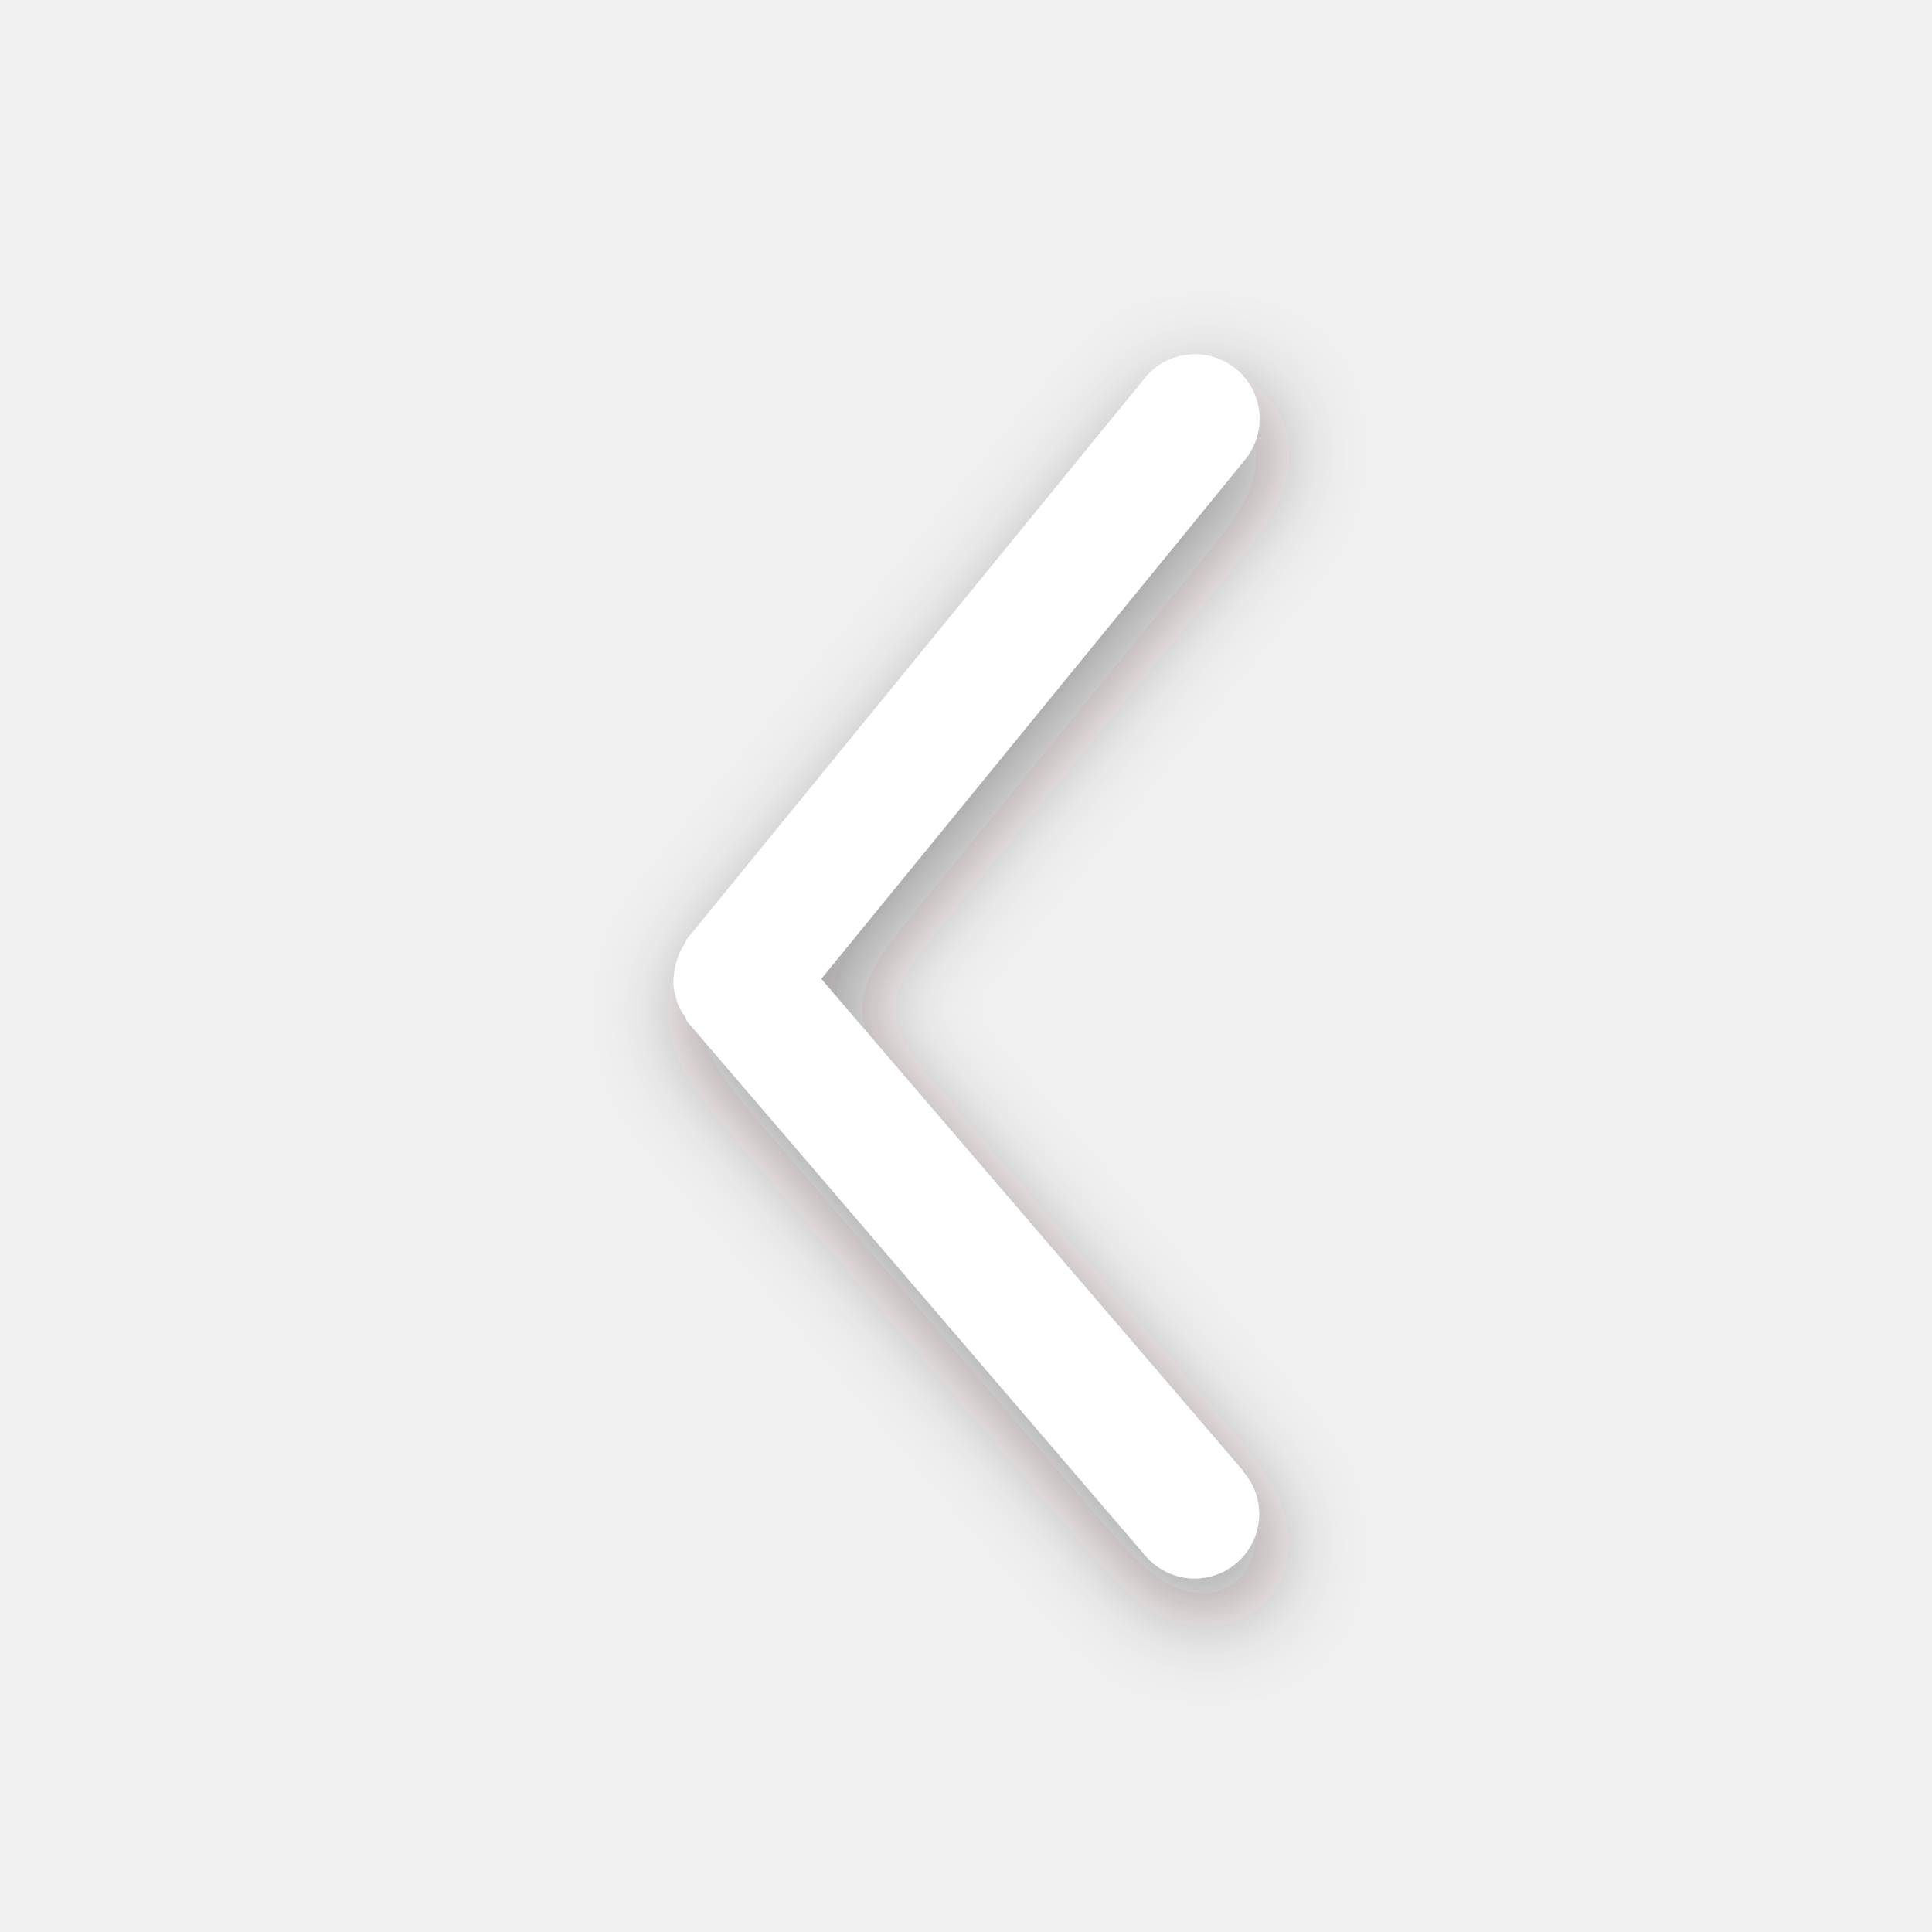
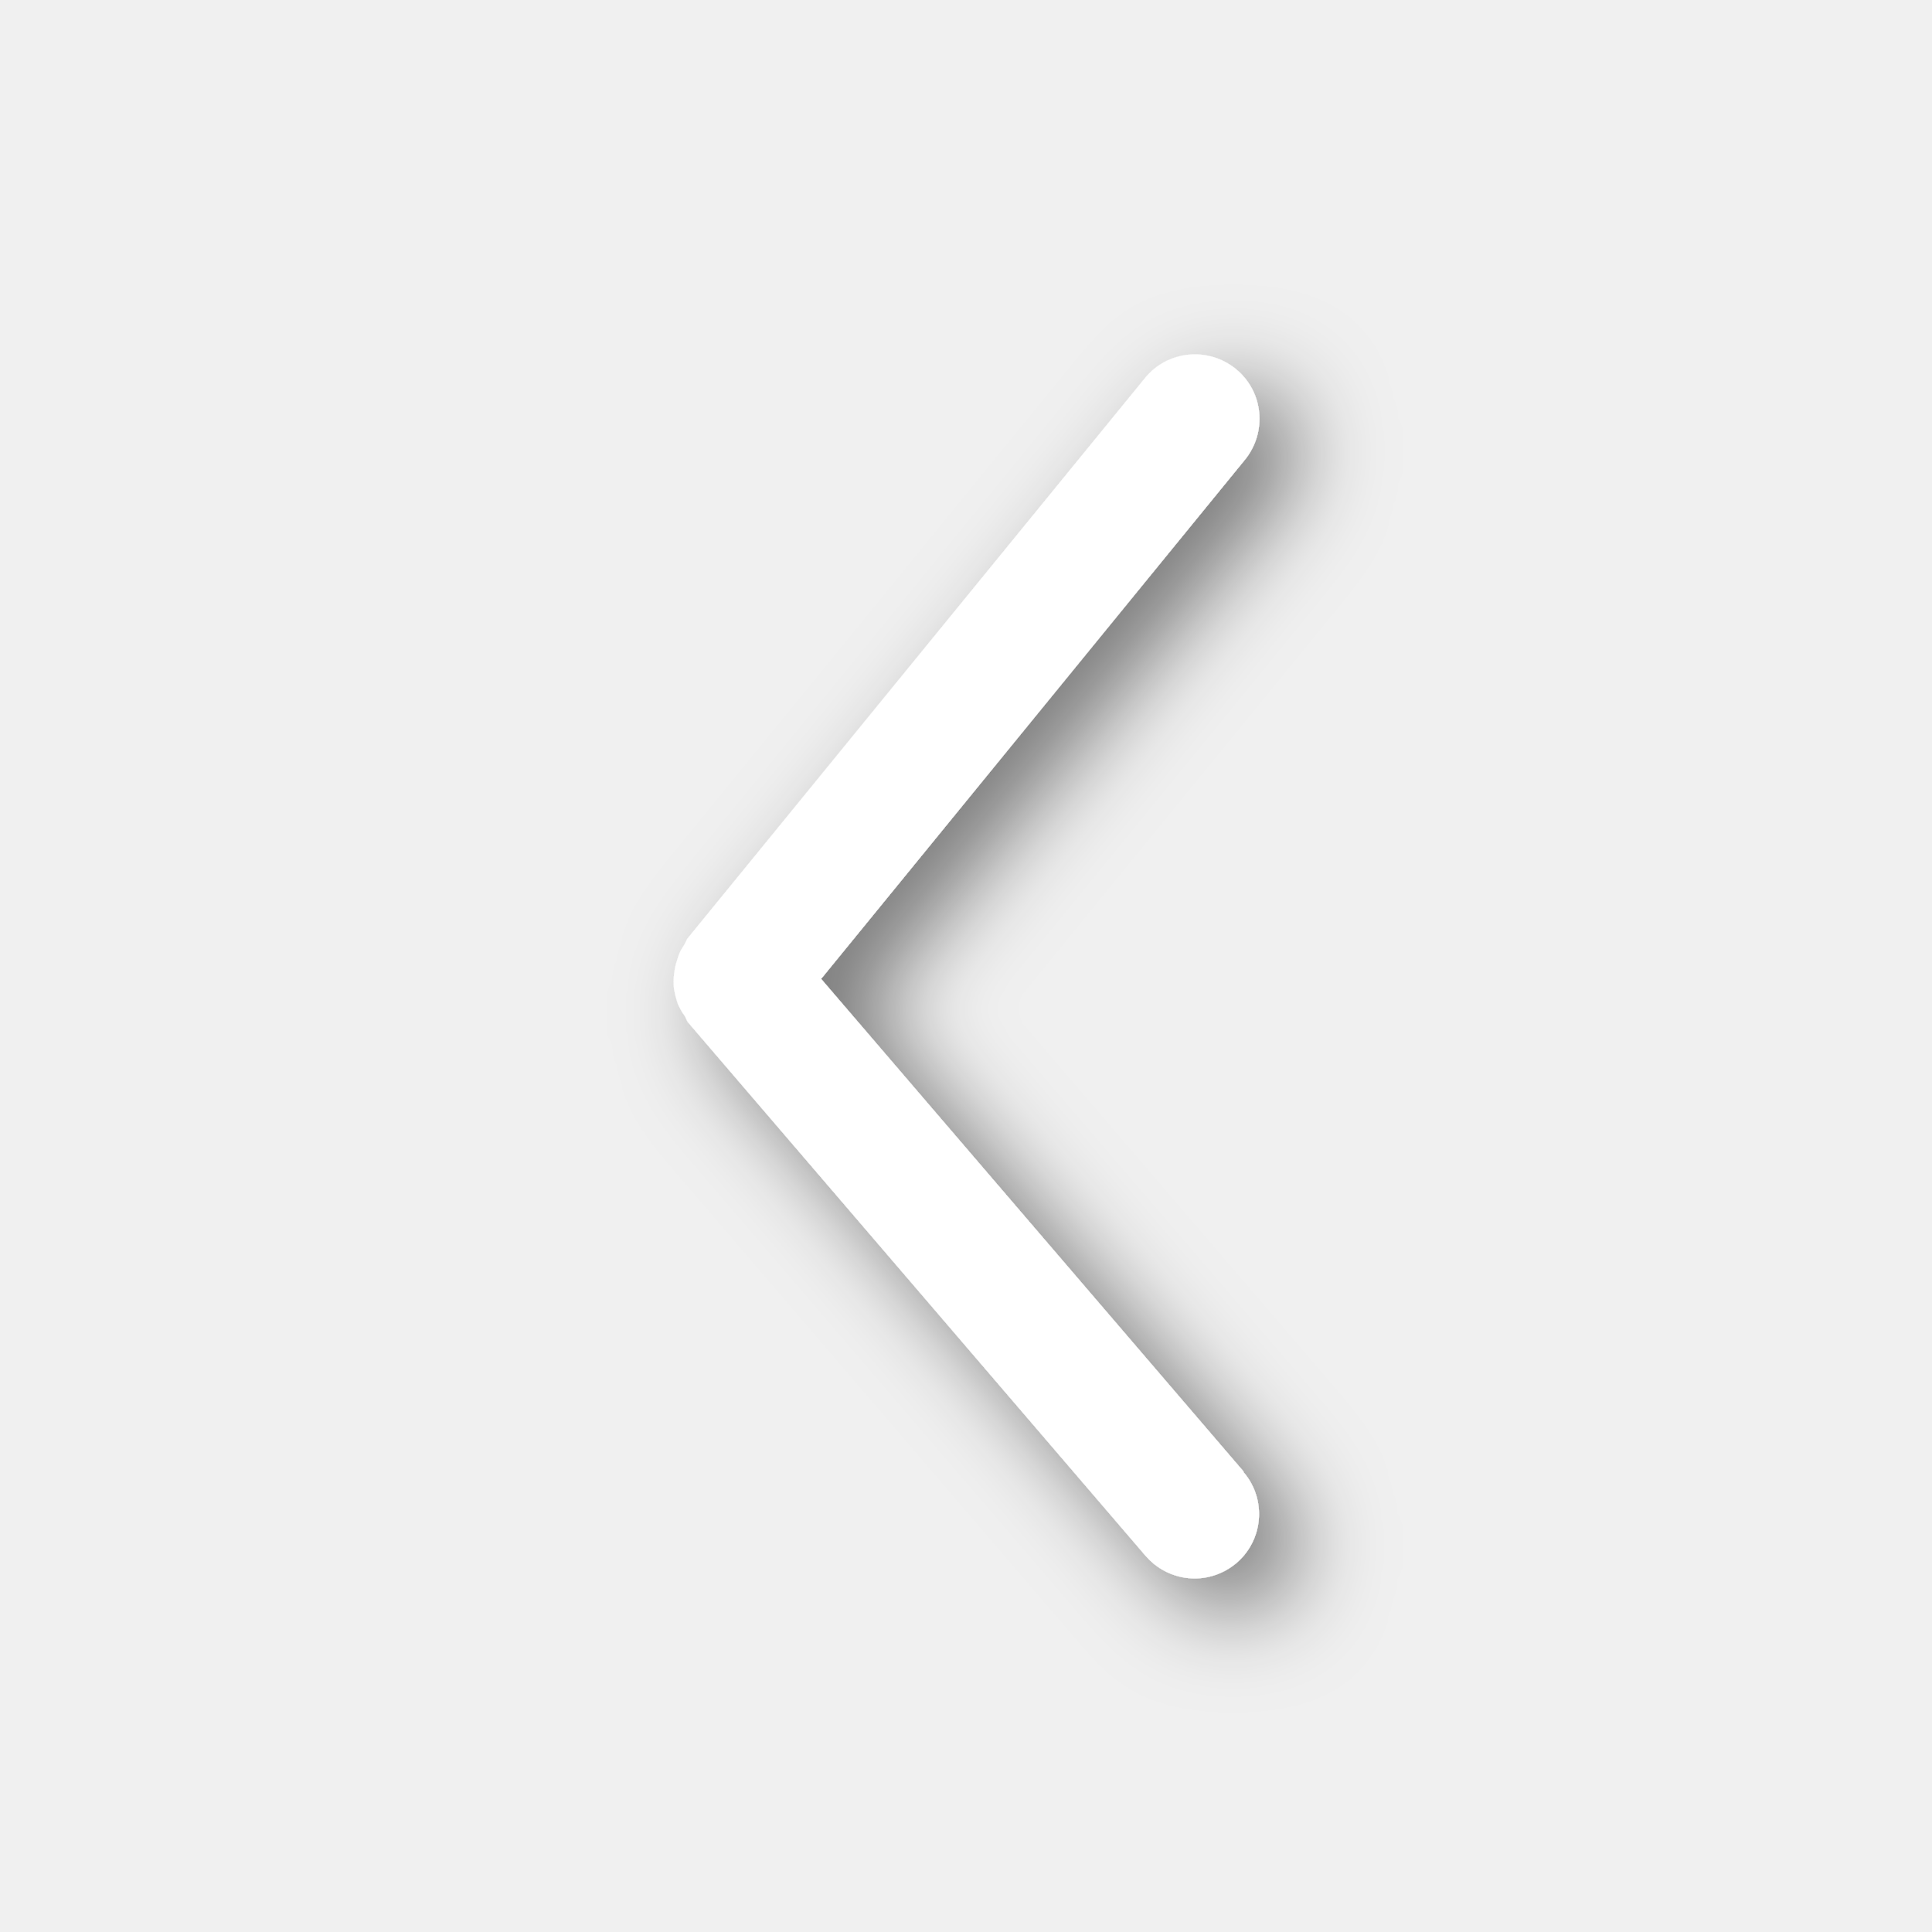
<svg xmlns="http://www.w3.org/2000/svg" id="Layer_1" viewBox="0 0 30 30">
  <defs>
-     <style>.cls-1{fill:#fff;filter:url(#drop-shadow-3);}</style>
+     <style>
+       .cls-1{fill:#fff;filter:url(#drop-shadow-3);}
+     </style>
    <filter id="drop-shadow-3" filterUnits="userSpaceOnUse">
-       <feOffset dx=".2" dy=".5" />
+       <feOffset dx="0.6" dy="0.5" />
      <feGaussianBlur result="blur" stdDeviation=".7" />
-       <feFlood flood-color="#231f20" flood-opacity=".4" />
+       <feFlood flood-color="#000" flood-opacity="0.5" />
      <feComposite in2="blur" operator="in" />
      <feComposite in="SourceGraphic" />
    </filter>
  </defs>
  <path class="cls-1" d="m19.31,22.85l-6.56-7.65,6.58-8.06c.35-.43.29-1.06-.14-1.41-.43-.35-1.06-.29-1.41.14l-7.11,8.71s-.03.07-.05.1c-.04.06-.07.11-.09.18-.02.06-.04.12-.05.18-.01.06-.02.12-.02.19,0,.06,0,.12.02.19.01.06.03.12.05.18.03.06.06.12.1.17.02.03.03.07.05.1l7.11,8.29c.2.23.48.35.76.35.23,0,.46-.08.65-.24.42-.36.47-.99.11-1.41Z" />
</svg>
